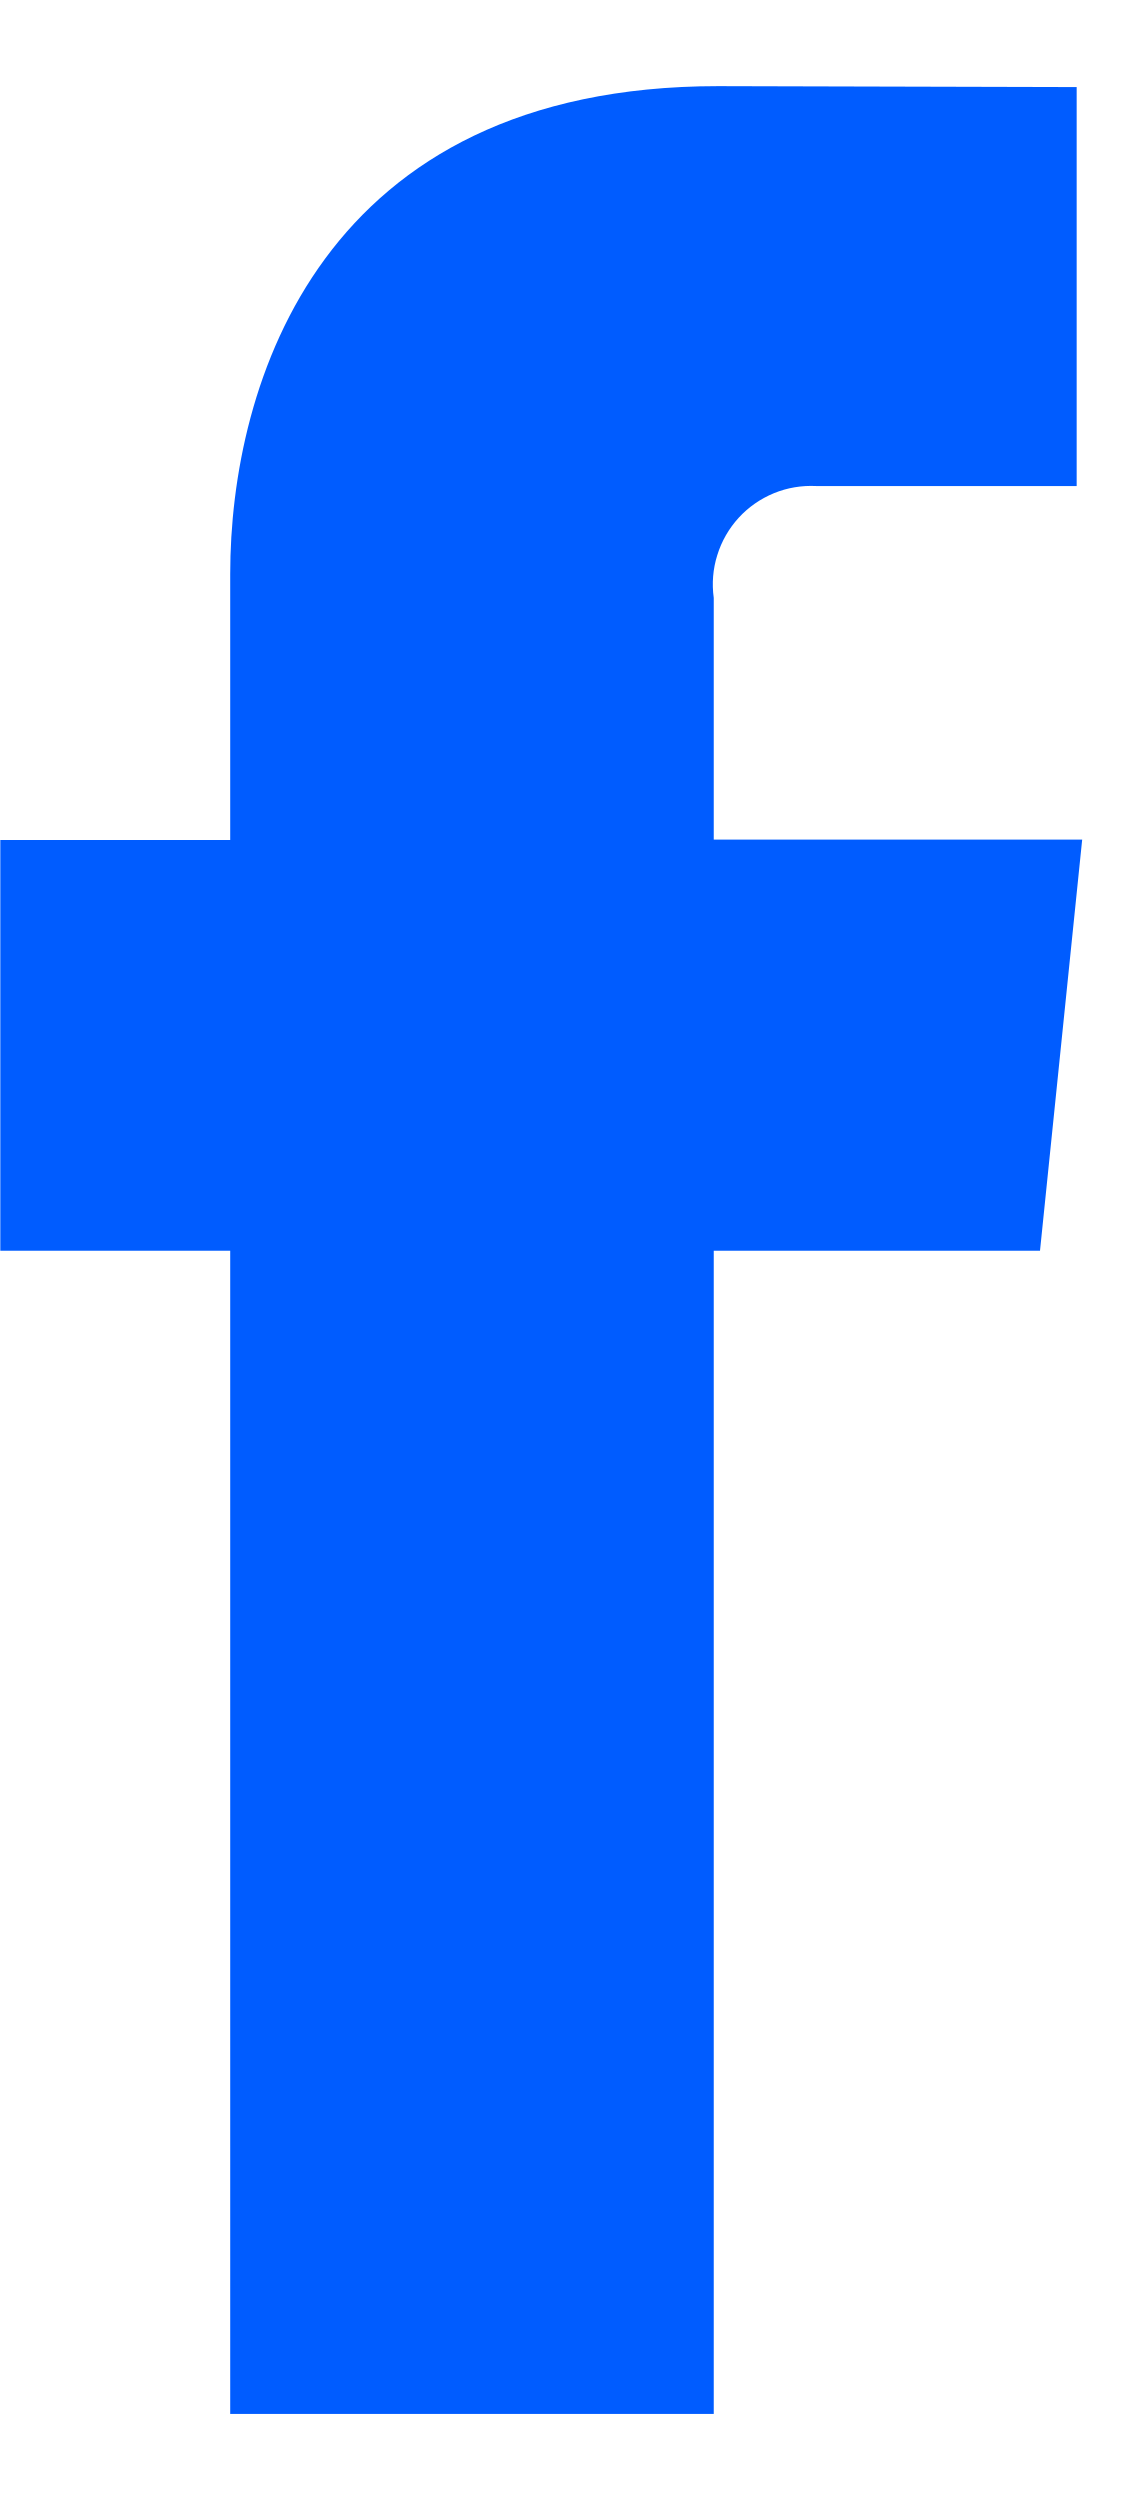
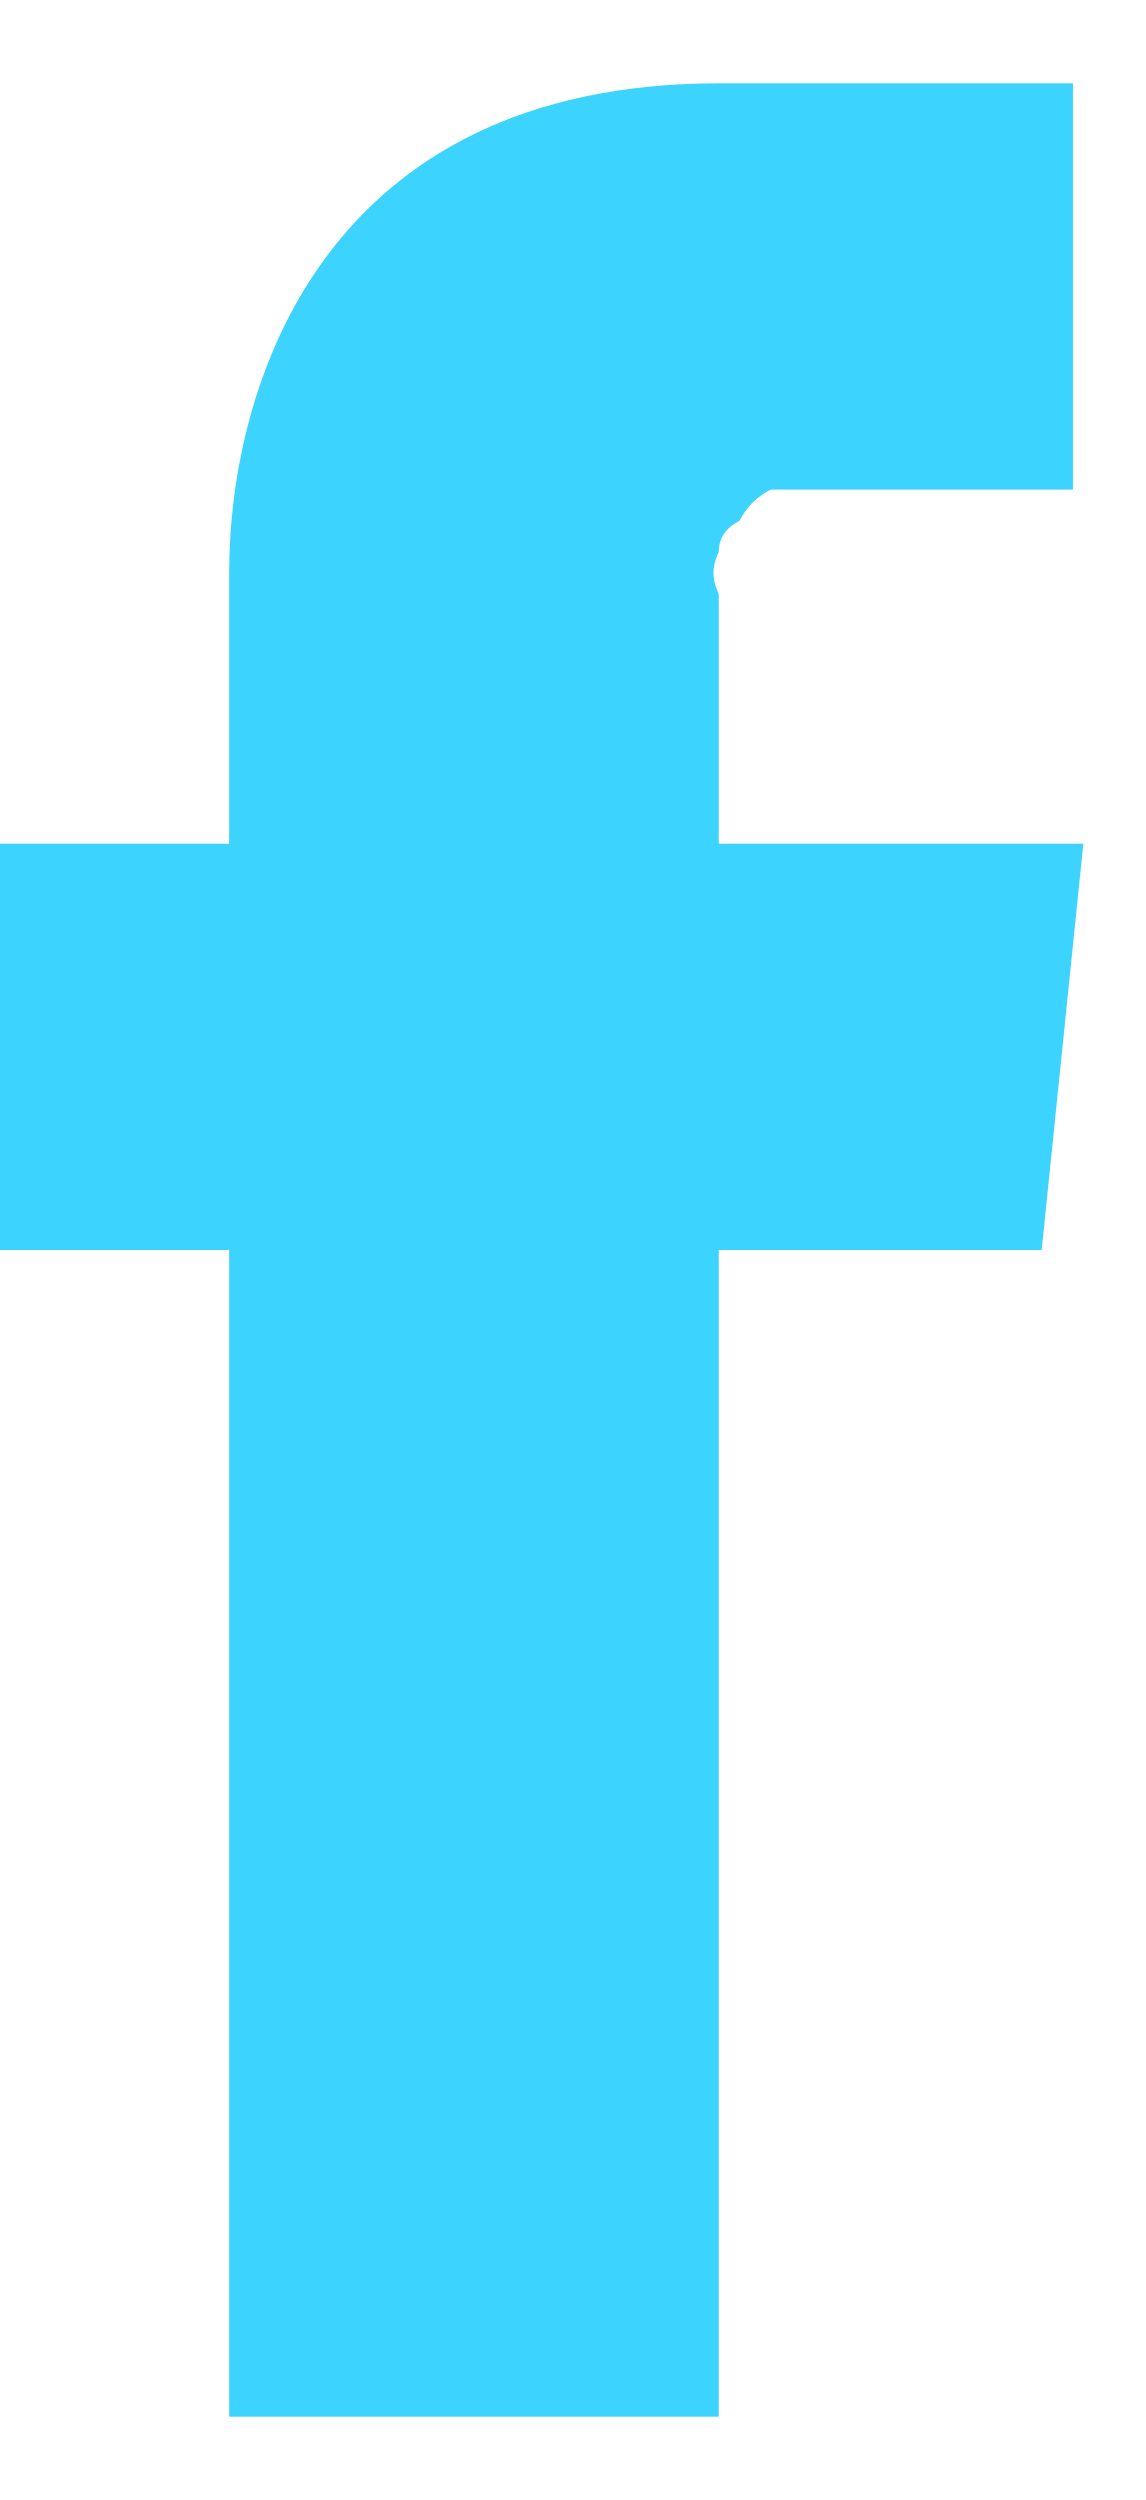
- <svg xmlns="http://www.w3.org/2000/svg" width="11" height="24" viewBox="0 0 11 24" fill="none">
-   <path d="M10.389 8.06H6.852V5.74C6.833 5.602 6.844 5.461 6.886 5.329C6.927 5.196 6.997 5.074 7.091 4.971C7.185 4.868 7.301 4.788 7.429 4.735C7.558 4.682 7.697 4.659 7.836 4.666H10.336V0.836L6.894 0.827C3.078 0.827 2.21 3.683 2.21 5.511V8.064H0.003V12.007H2.21V23.174H6.852V12.007H9.984L10.389 8.06Z" fill="#005CFF" />
+ <svg xmlns="http://www.w3.org/2000/svg" version="1.2" viewBox="0 0 11 24" width="11" height="24">
+   <style>.a{fill:#3cd3ff}</style>
+   <path class="a" d="m10.4 8.1h-3.5v-2.4q-0.1-0.2 0-0.4 0-0.2 0.2-0.3 0.1-0.2 0.3-0.3 0.2 0 0.4 0h2.5v-3.9h-3.4c-3.8 0-4.7 2.9-4.7 4.7v2.6h-2.2v3.9h2.2v11.2h4.7v-11.2h3.1z" />
</svg>
